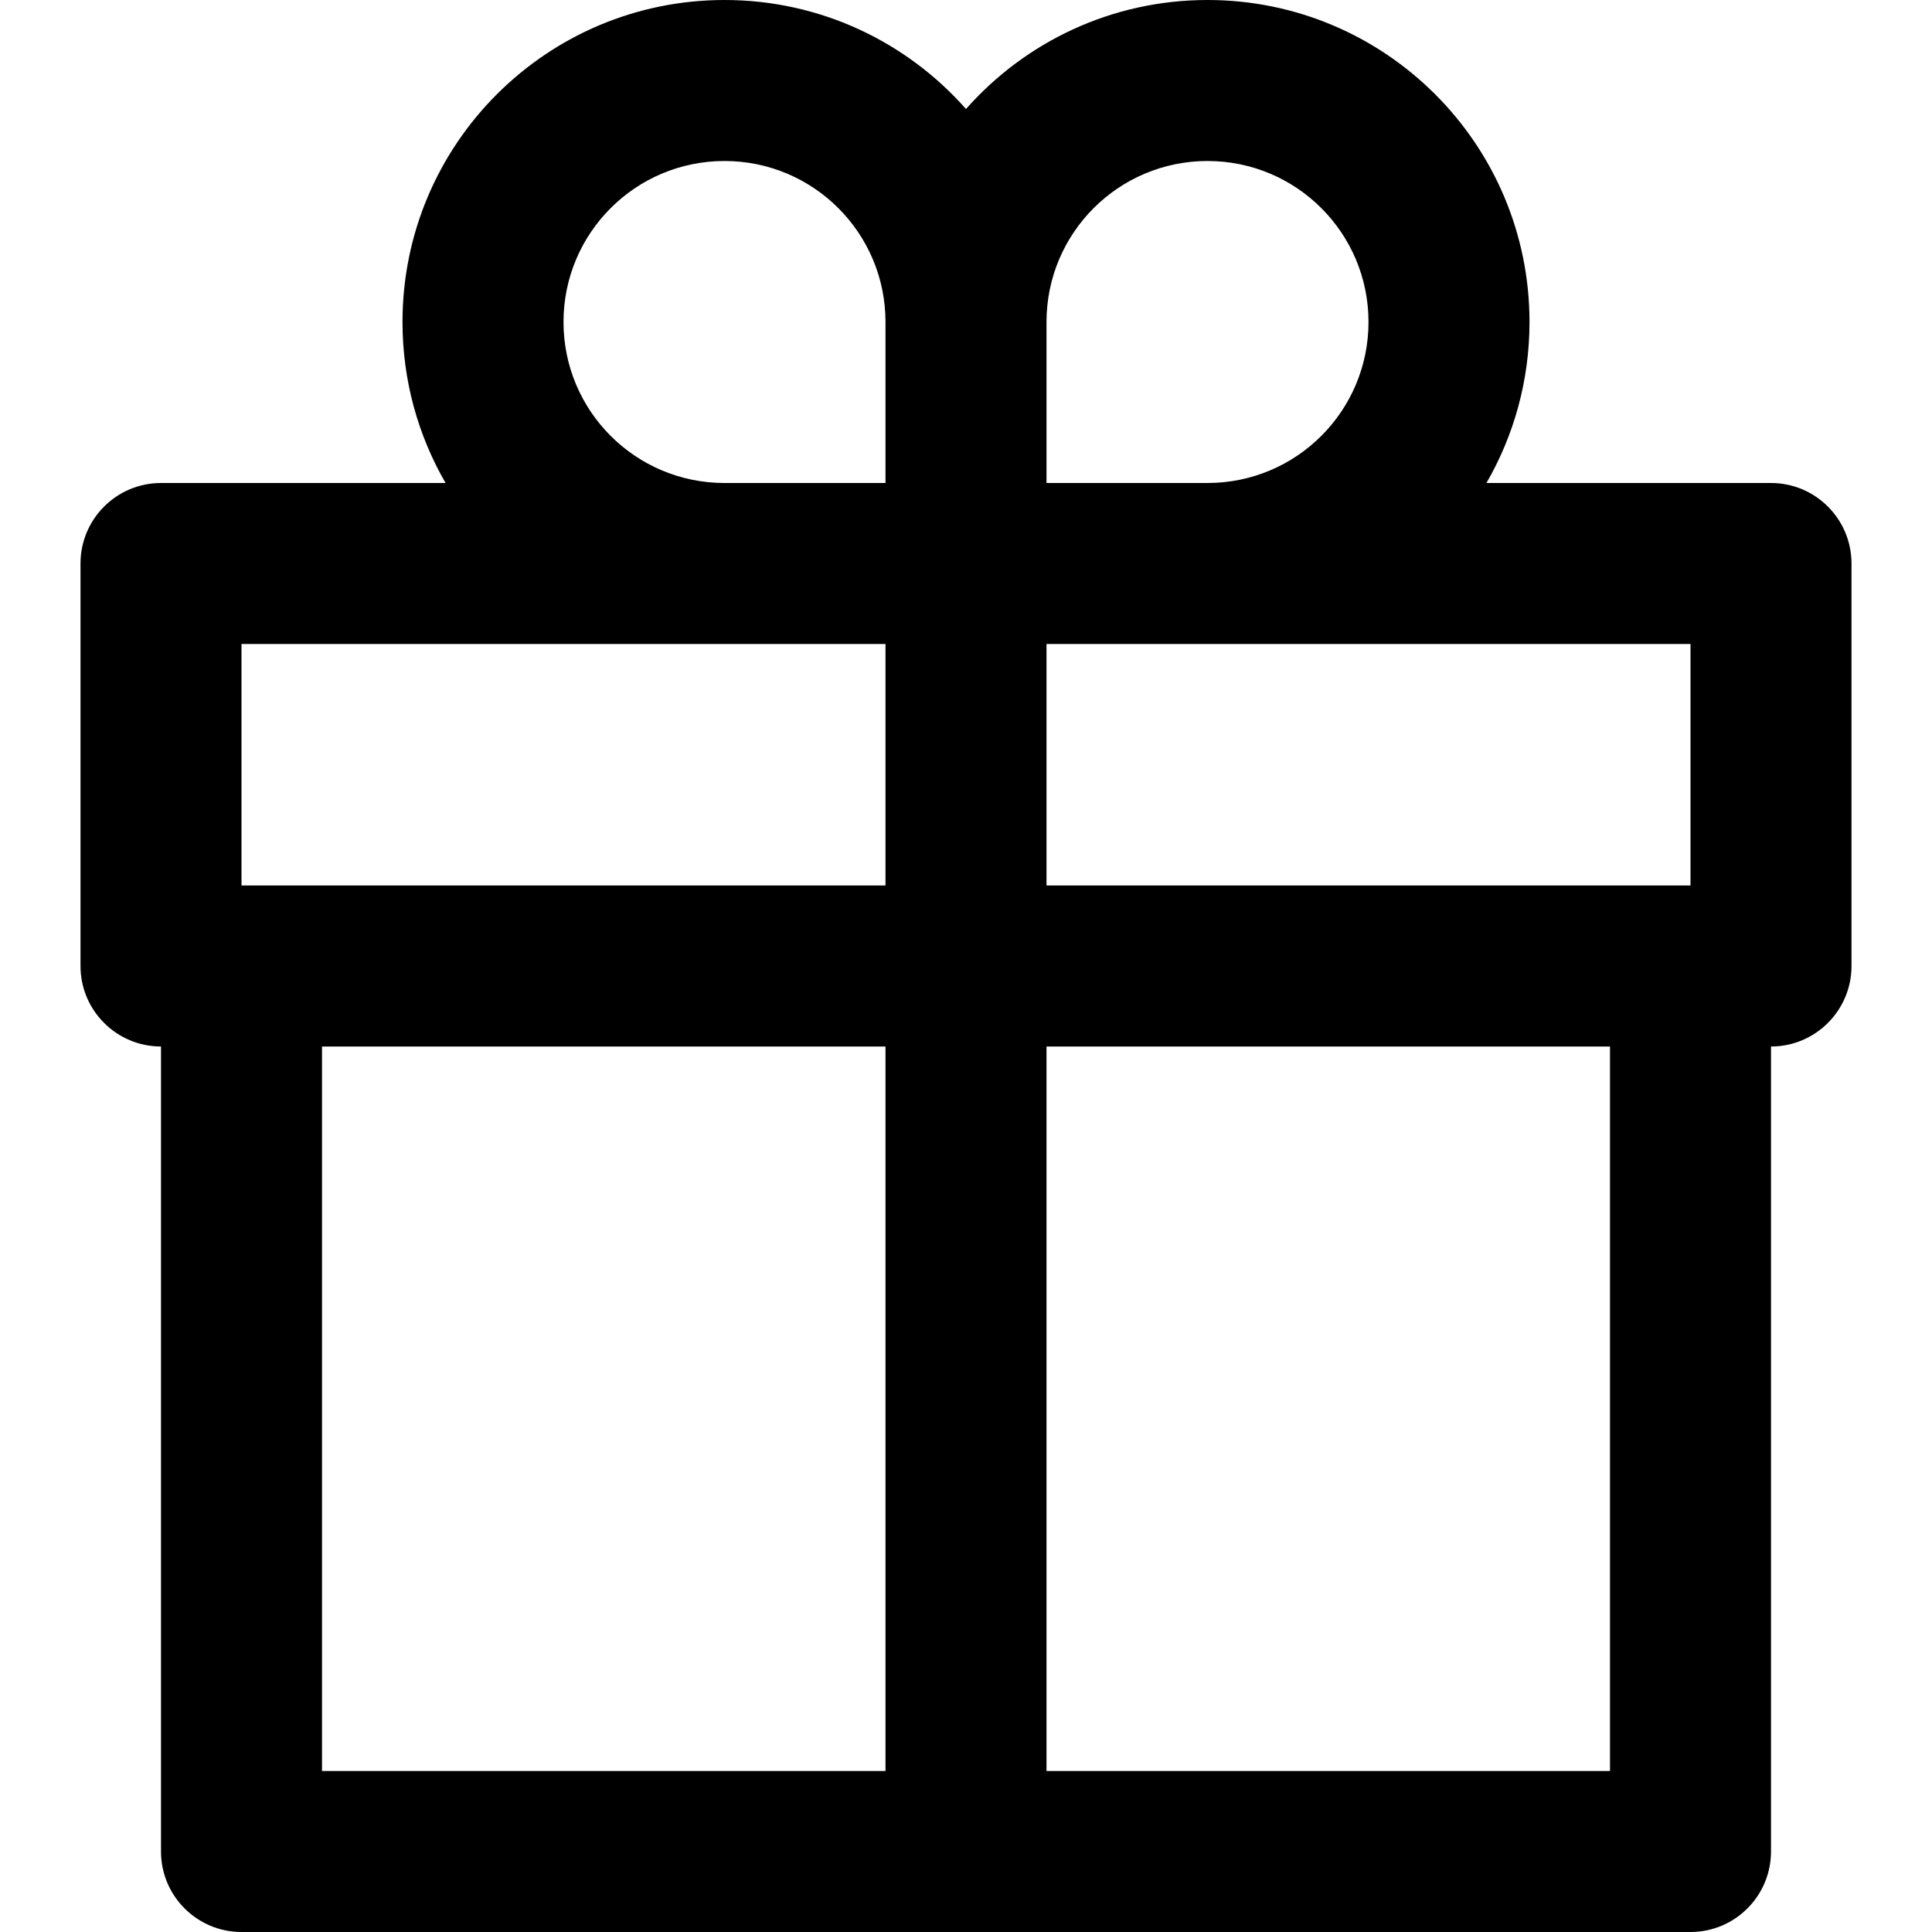
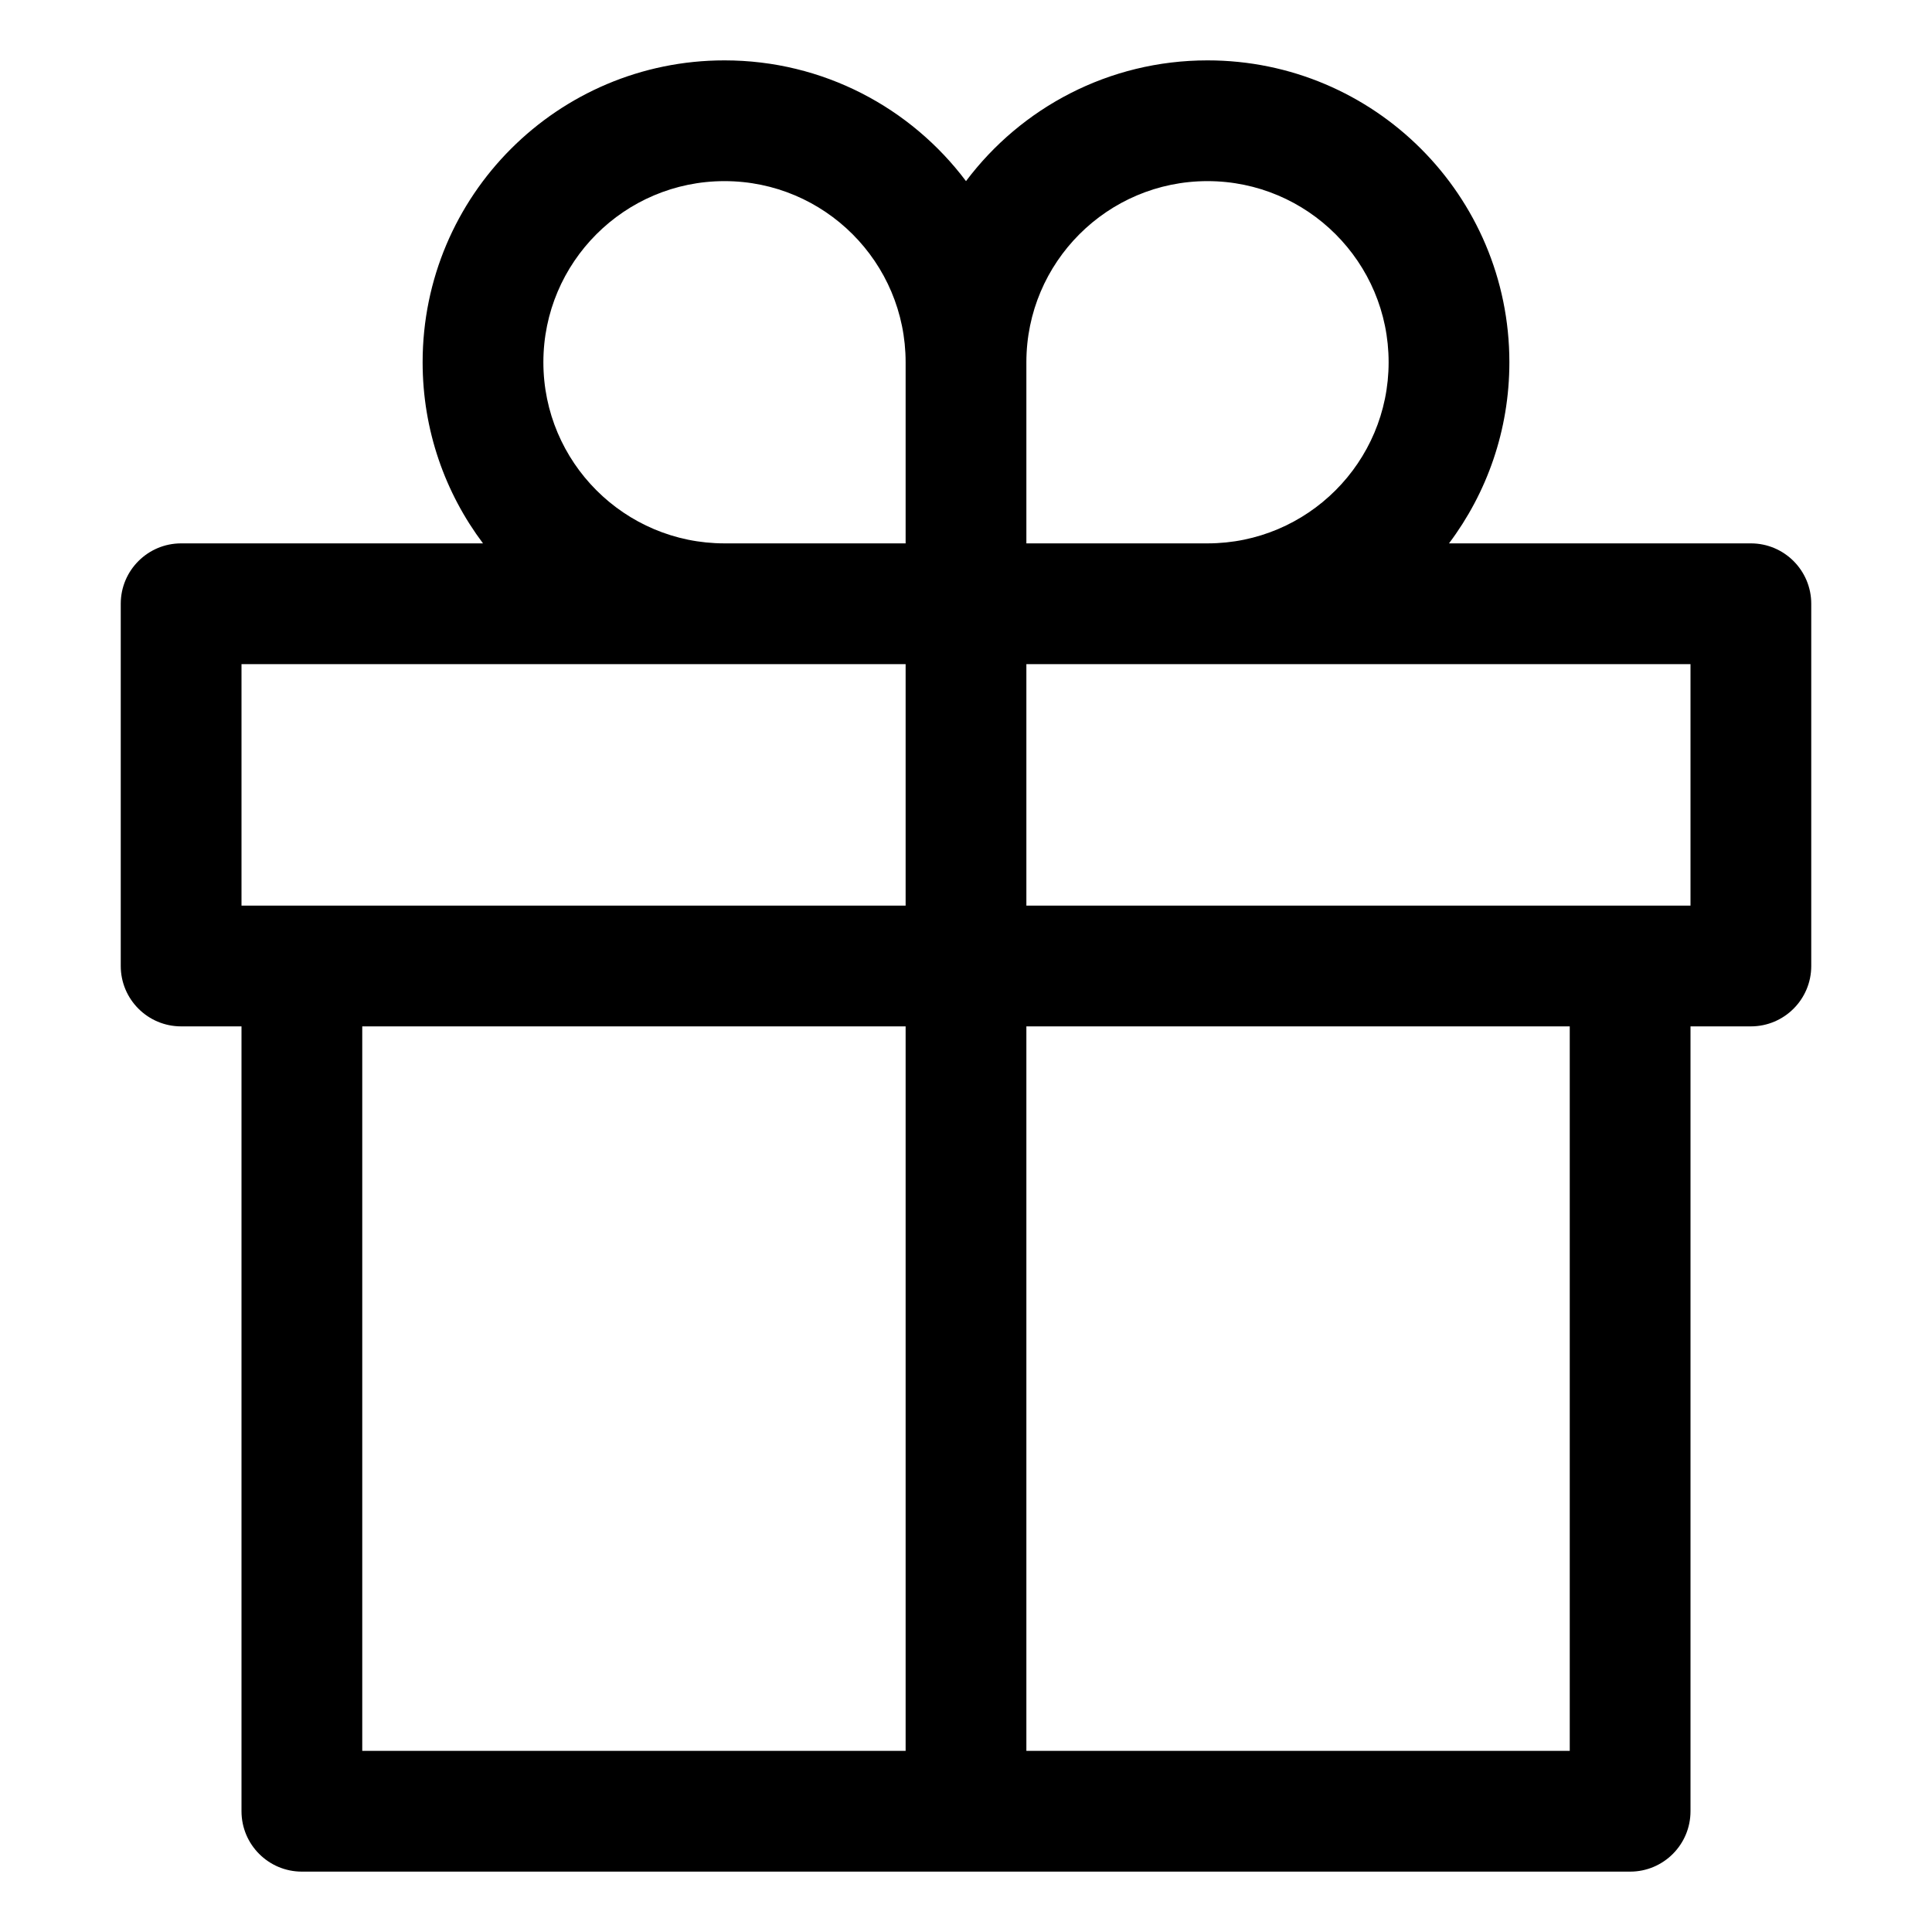
- <svg xmlns="http://www.w3.org/2000/svg" width="24" height="24" viewBox="0 0 24 24">
-   <path fill-rule="evenodd" clip-rule="evenodd" d="M1 7C1 6.448 1.448 6 2 6H5.535C5.195 5.412 5 4.729 5 4C5 1.791 6.791 3.58833e-07 9 2.62268e-07C10.195 2.10047e-07 11.267 0.524 12 1.354C12.733 0.524 13.805 5.22217e-08 15 0C17.209 -9.65646e-08 19 1.791 19 4C19 4.729 18.805 5.412 18.465 6L22 6C22.552 6 23 6.448 23 7V12C23 12.552 22.552 13 22 13V23C22 23.552 21.552 24 21 24H3C2.448 24 2 23.552 2 23L2 13C1.448 13 1 12.552 1 12L1 7ZM13 8V11H21V8H13ZM11 6V4C11 2.895 10.105 2 9 2C7.895 2 7 2.895 7 4C7 5.105 7.895 6 9 6L11 6ZM15 6C16.105 6 17 5.105 17 4C17 2.895 16.105 2 15 2C13.895 2 13 2.895 13 4V6H15ZM3 8L11 8V11L3 11V8ZM13 22H20V13H13V22ZM11 13V22H4V13L11 13Z" />
+ <svg xmlns="http://www.w3.org/2000/svg" width="16" height="16" viewBox="0 0 16 16">
+   <path fill-rule="evenodd" clip-rule="evenodd" d="M8 1.5C7.544 0.893 6.818 0.5 6 0.5C4.619 0.5 3.5 1.619 3.5 3C3.5 3.563 3.686 4.082 4 4.5H1.5C1.224 4.5 1 4.724 1 5V8C1 8.276 1.224 8.5 1.5 8.5H2V15C2 15.276 2.224 15.5 2.5 15.5H13.5C13.776 15.5 14 15.276 14 15V8.5H14.5C14.776 8.5 15 8.276 15 8V5C15 4.724 14.776 4.5 14.5 4.5H12C12.314 4.082 12.5 3.563 12.5 3C12.5 1.619 11.381 0.5 10 0.5C9.182 0.5 8.456 0.893 8 1.5ZM6 1.5C5.172 1.5 4.5 2.172 4.5 3C4.5 3.828 5.172 4.5 6 4.5H7.5V3C7.5 2.172 6.828 1.5 6 1.5ZM8.5 5.5V7.5H14V5.5H8.5ZM10 4.5C10.828 4.5 11.5 3.828 11.5 3C11.5 2.172 10.828 1.5 10 1.5C9.172 1.5 8.5 2.172 8.5 3V4.5H10ZM7.5 5.5V7.5H2V5.5H7.5ZM8.5 14.5H13V8.5H8.5V14.5ZM7.5 8.5V14.5H3V8.5H7.5Z" />
</svg>
